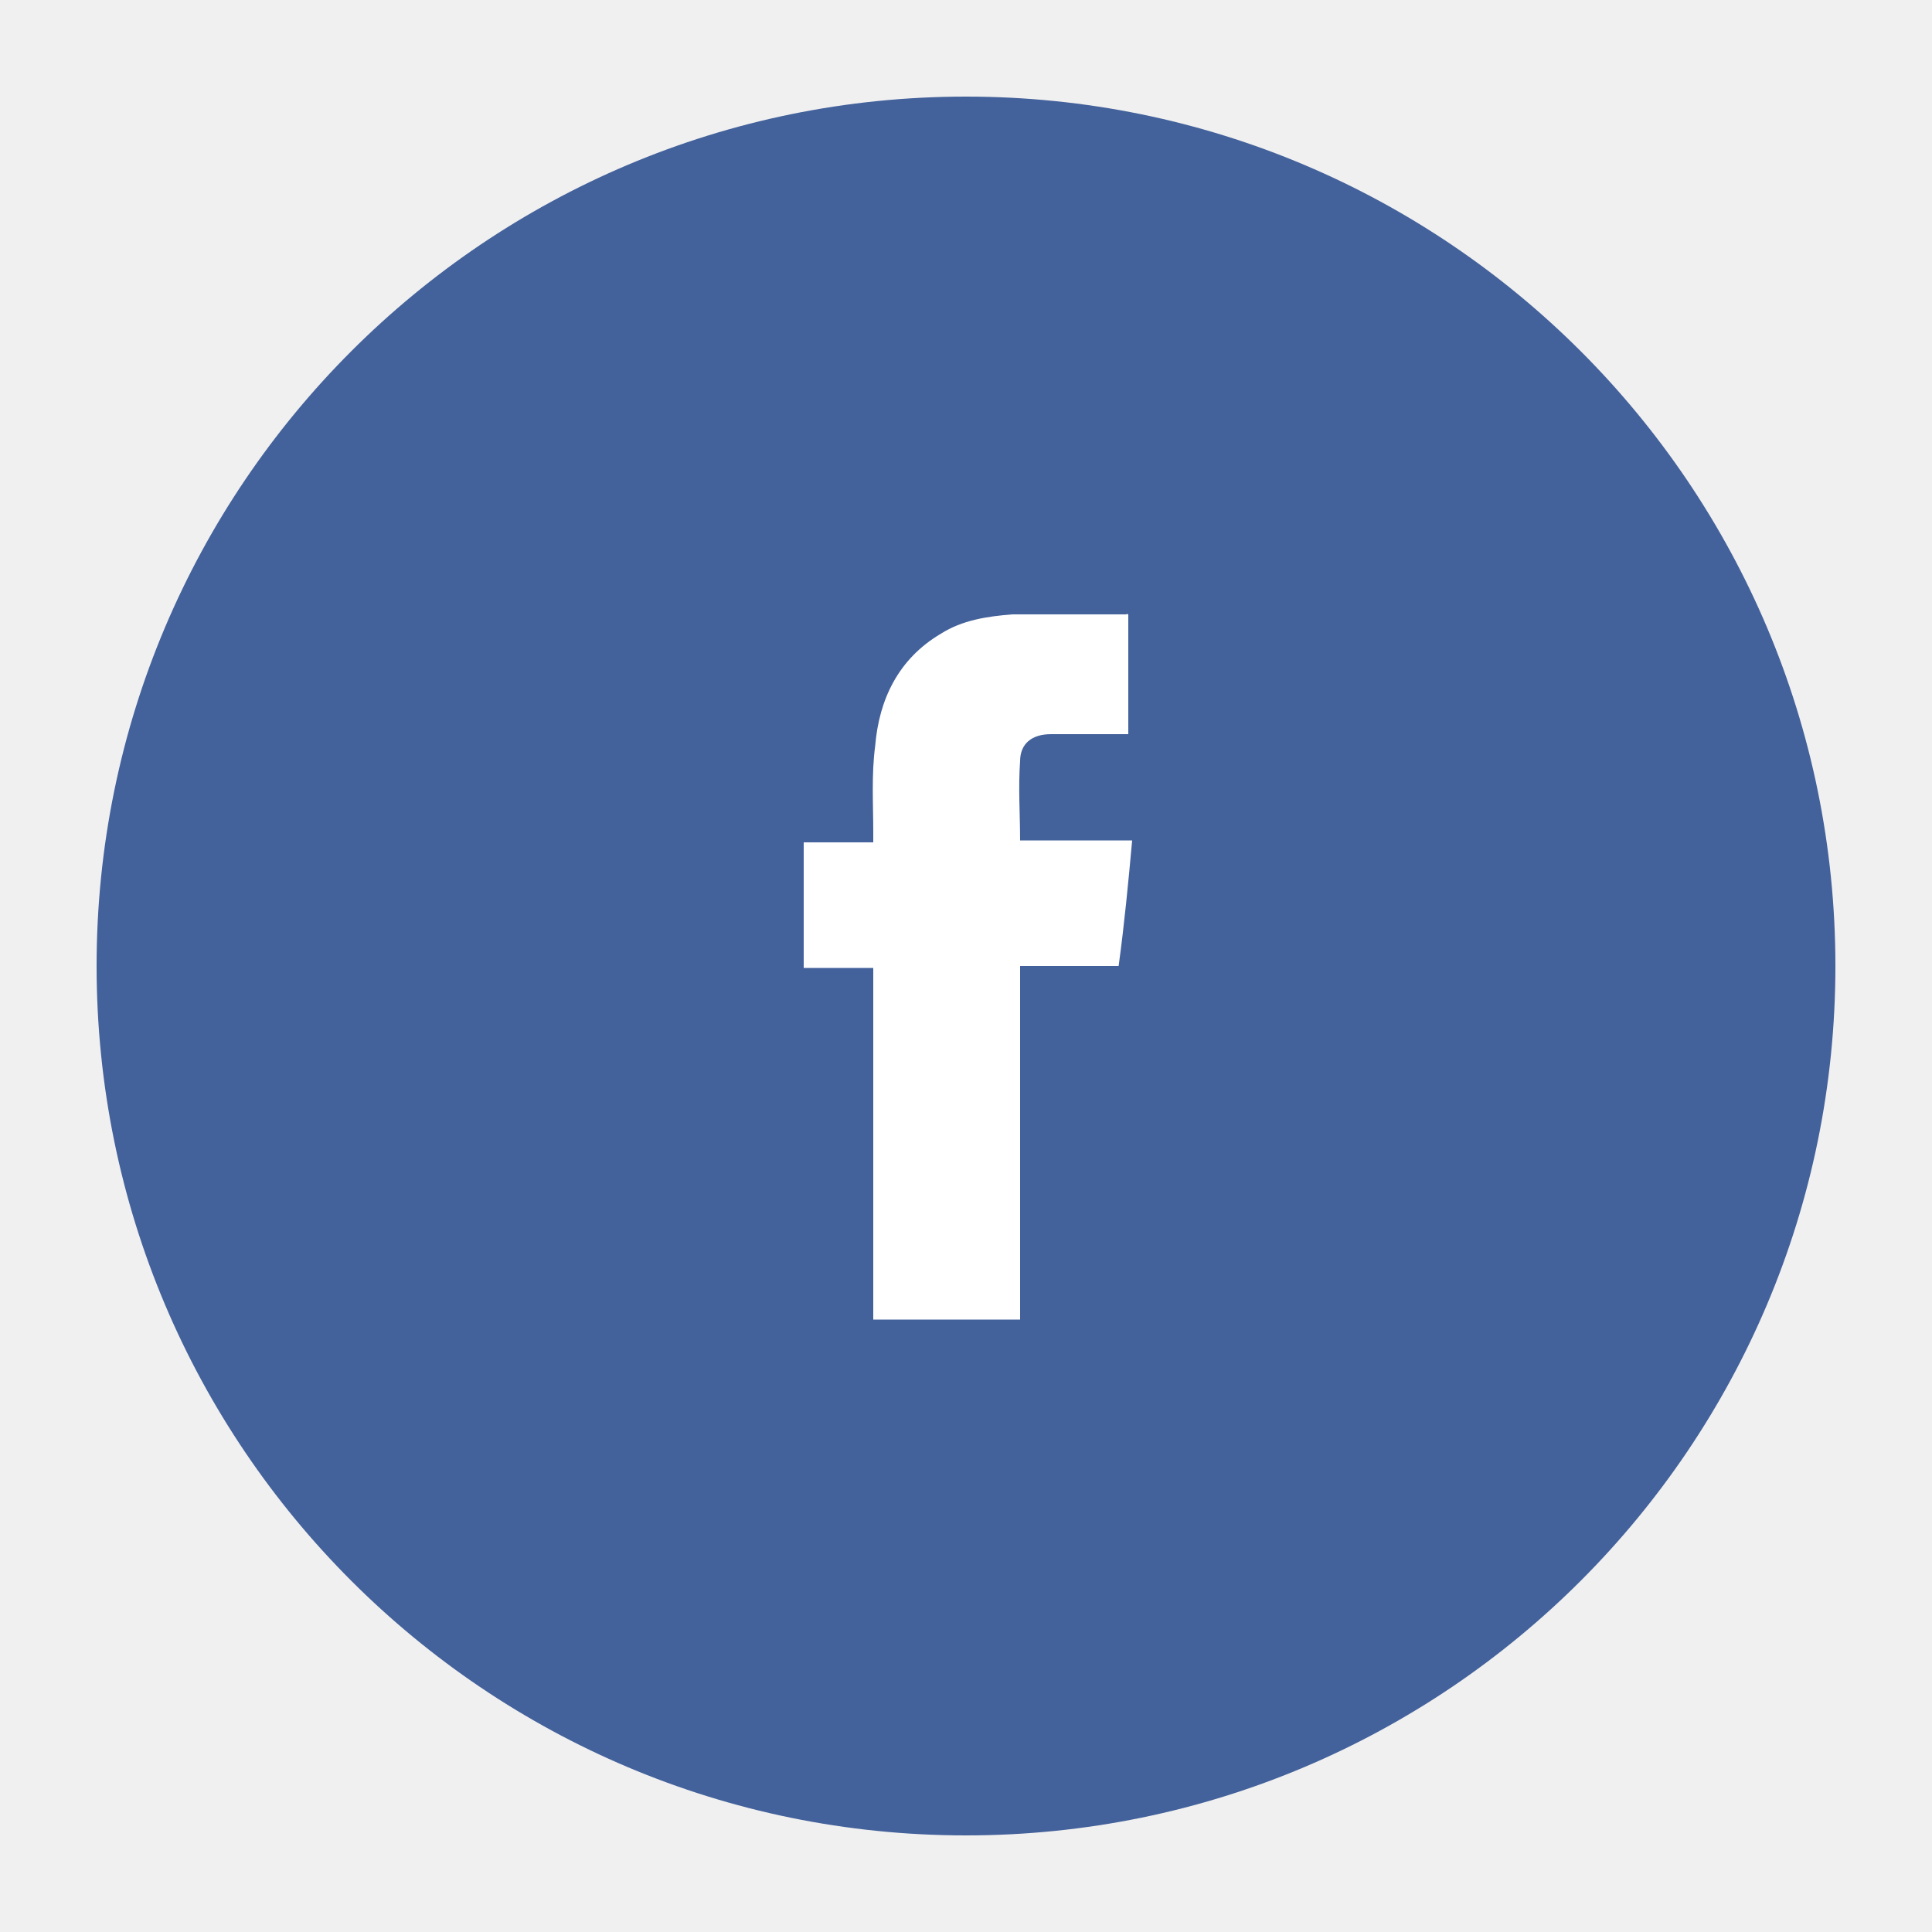
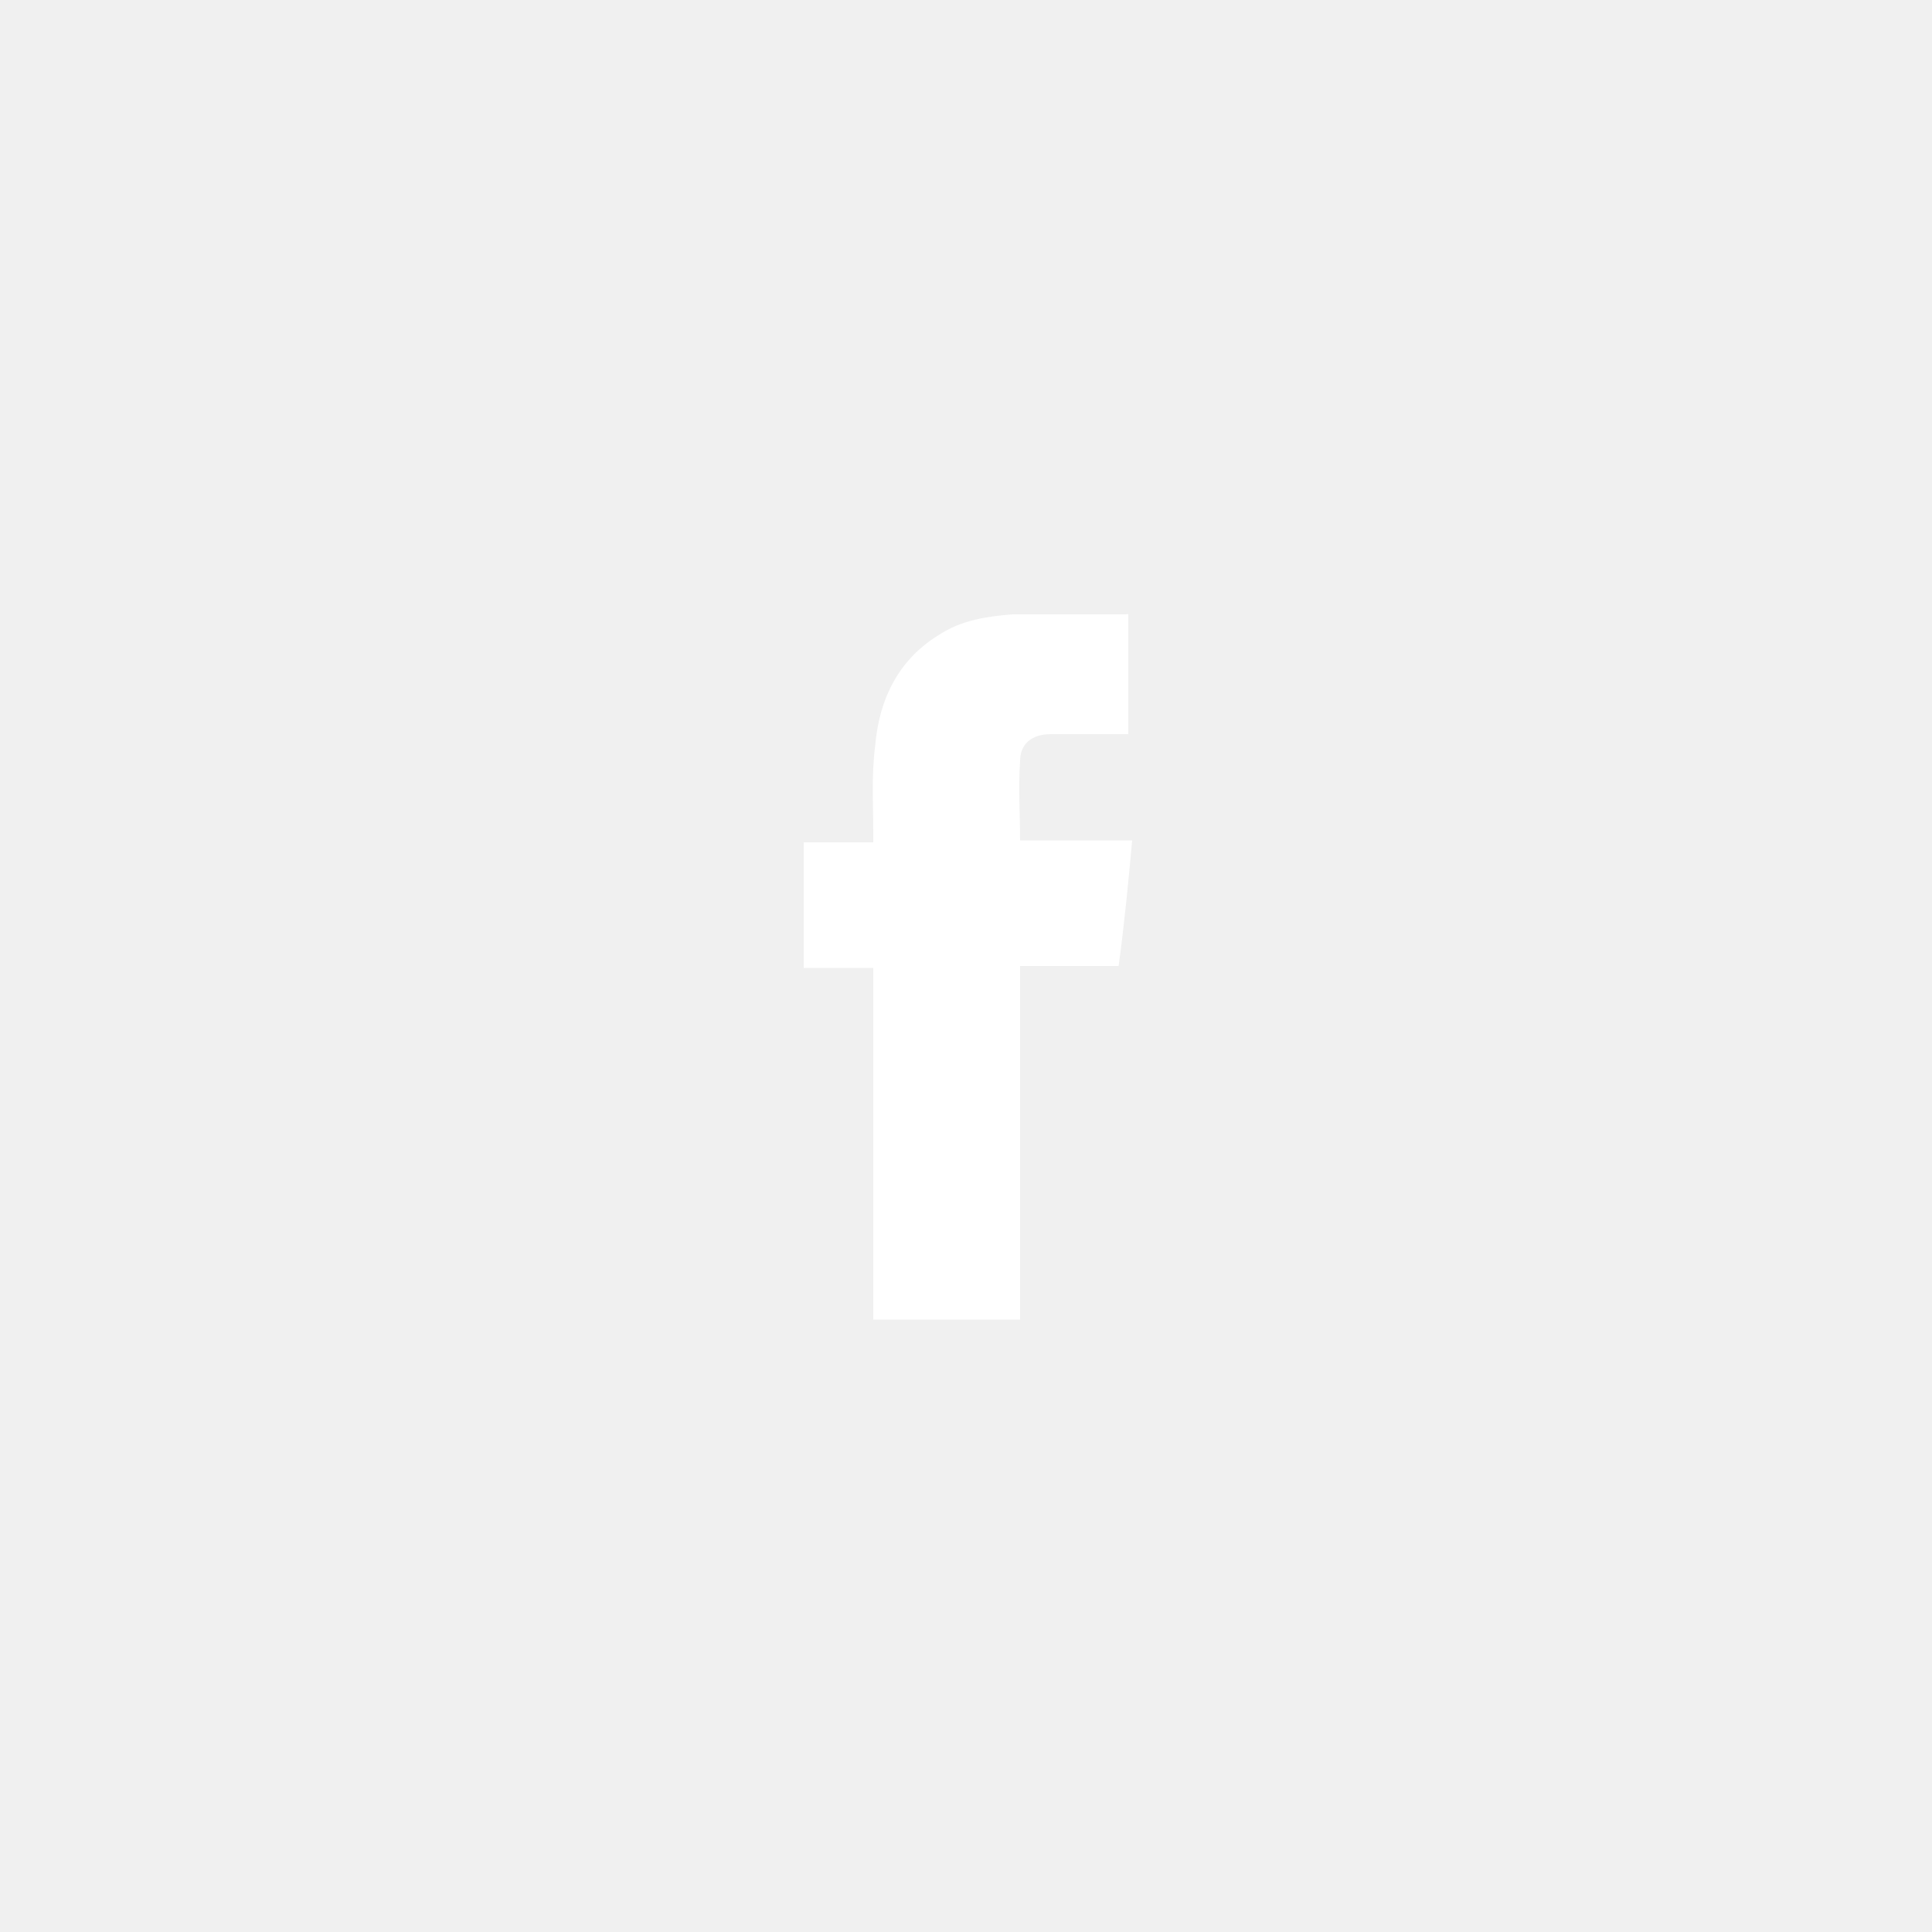
- <svg xmlns="http://www.w3.org/2000/svg" version="1.1" id="Layer_1" x="0px" y="0px" viewBox="-364 231 100 100" style="enable-background:new -364 231 100 100;" xml:space="preserve">
+ <svg xmlns="http://www.w3.org/2000/svg" version="1.1" id="Layer_1" x="0px" y="0px" viewBox="-345 257 100 100" style="enable-background:new -345 257 100 100;" xml:space="preserve">
  <style type="text/css">
- 	.st0{fill:#43619B;}
+ 	.st0{display:none;}
	.st1{fill:#FFFFFF;}
</style>
  <g>
-     <circle class="st0" cx="-314" cy="281" r="45" />
-     <path class="st1" d="M-305.6,262.8c0,2.1,0,4.1,0,6.2c-0.5,0-1,0-1.4,0c-0.9,0-1.7,0-2.6,0c-1,0-1.6,0.5-1.6,1.4   c-0.1,1.4,0,2.7,0,4.1c1.9,0,3.8,0,5.8,0c-0.2,2.2-0.4,4.3-0.7,6.5c-1.7,0-3.4,0-5.1,0c0,6.1,0,12.2,0,18.3c-2.5,0-5.1,0-7.6,0   c0-6.1,0-12.1,0-18.2c-1.2,0-2.4,0-3.6,0c0-2.2,0-4.3,0-6.5c1.2,0,2.4,0,3.6,0c0-0.2,0-0.4,0-0.5c0-1.5-0.1-3,0.1-4.5   c0.2-2.4,1.2-4.5,3.4-5.8c1.1-0.7,2.4-0.9,3.7-1c2,0,4,0,6,0C-305.8,262.7-305.7,262.8-305.6,262.8z" />
+     <circle class="st0" cx="-295" cy="307" r="45" />
+     <path class="st1" d="M-286.6,288.8c0,2.1,0,4.1,0,6.2c-0.5,0-1,0-1.4,0c-0.9,0-1.7,0-2.6,0c-1,0-1.6,0.5-1.6,1.4   c-0.1,1.4,0,2.7,0,4.1c1.9,0,3.8,0,5.8,0c-0.2,2.2-0.4,4.3-0.7,6.5c-1.7,0-3.4,0-5.1,0c0,6.1,0,12.2,0,18.3c-2.5,0-5.1,0-7.6,0   c0-6.1,0-12.1,0-18.2c-1.2,0-2.4,0-3.6,0c0-2.2,0-4.3,0-6.5c1.2,0,2.4,0,3.6,0c0-0.2,0-0.4,0-0.5c0-1.5-0.1-3,0.1-4.5   c0.2-2.4,1.2-4.5,3.4-5.8c1.1-0.7,2.4-0.9,3.7-1C-290.6,288.8-288.6,288.8-286.6,288.8C-286.8,288.7-286.7,288.8-286.6,288.8z" />
  </g>
</svg>
